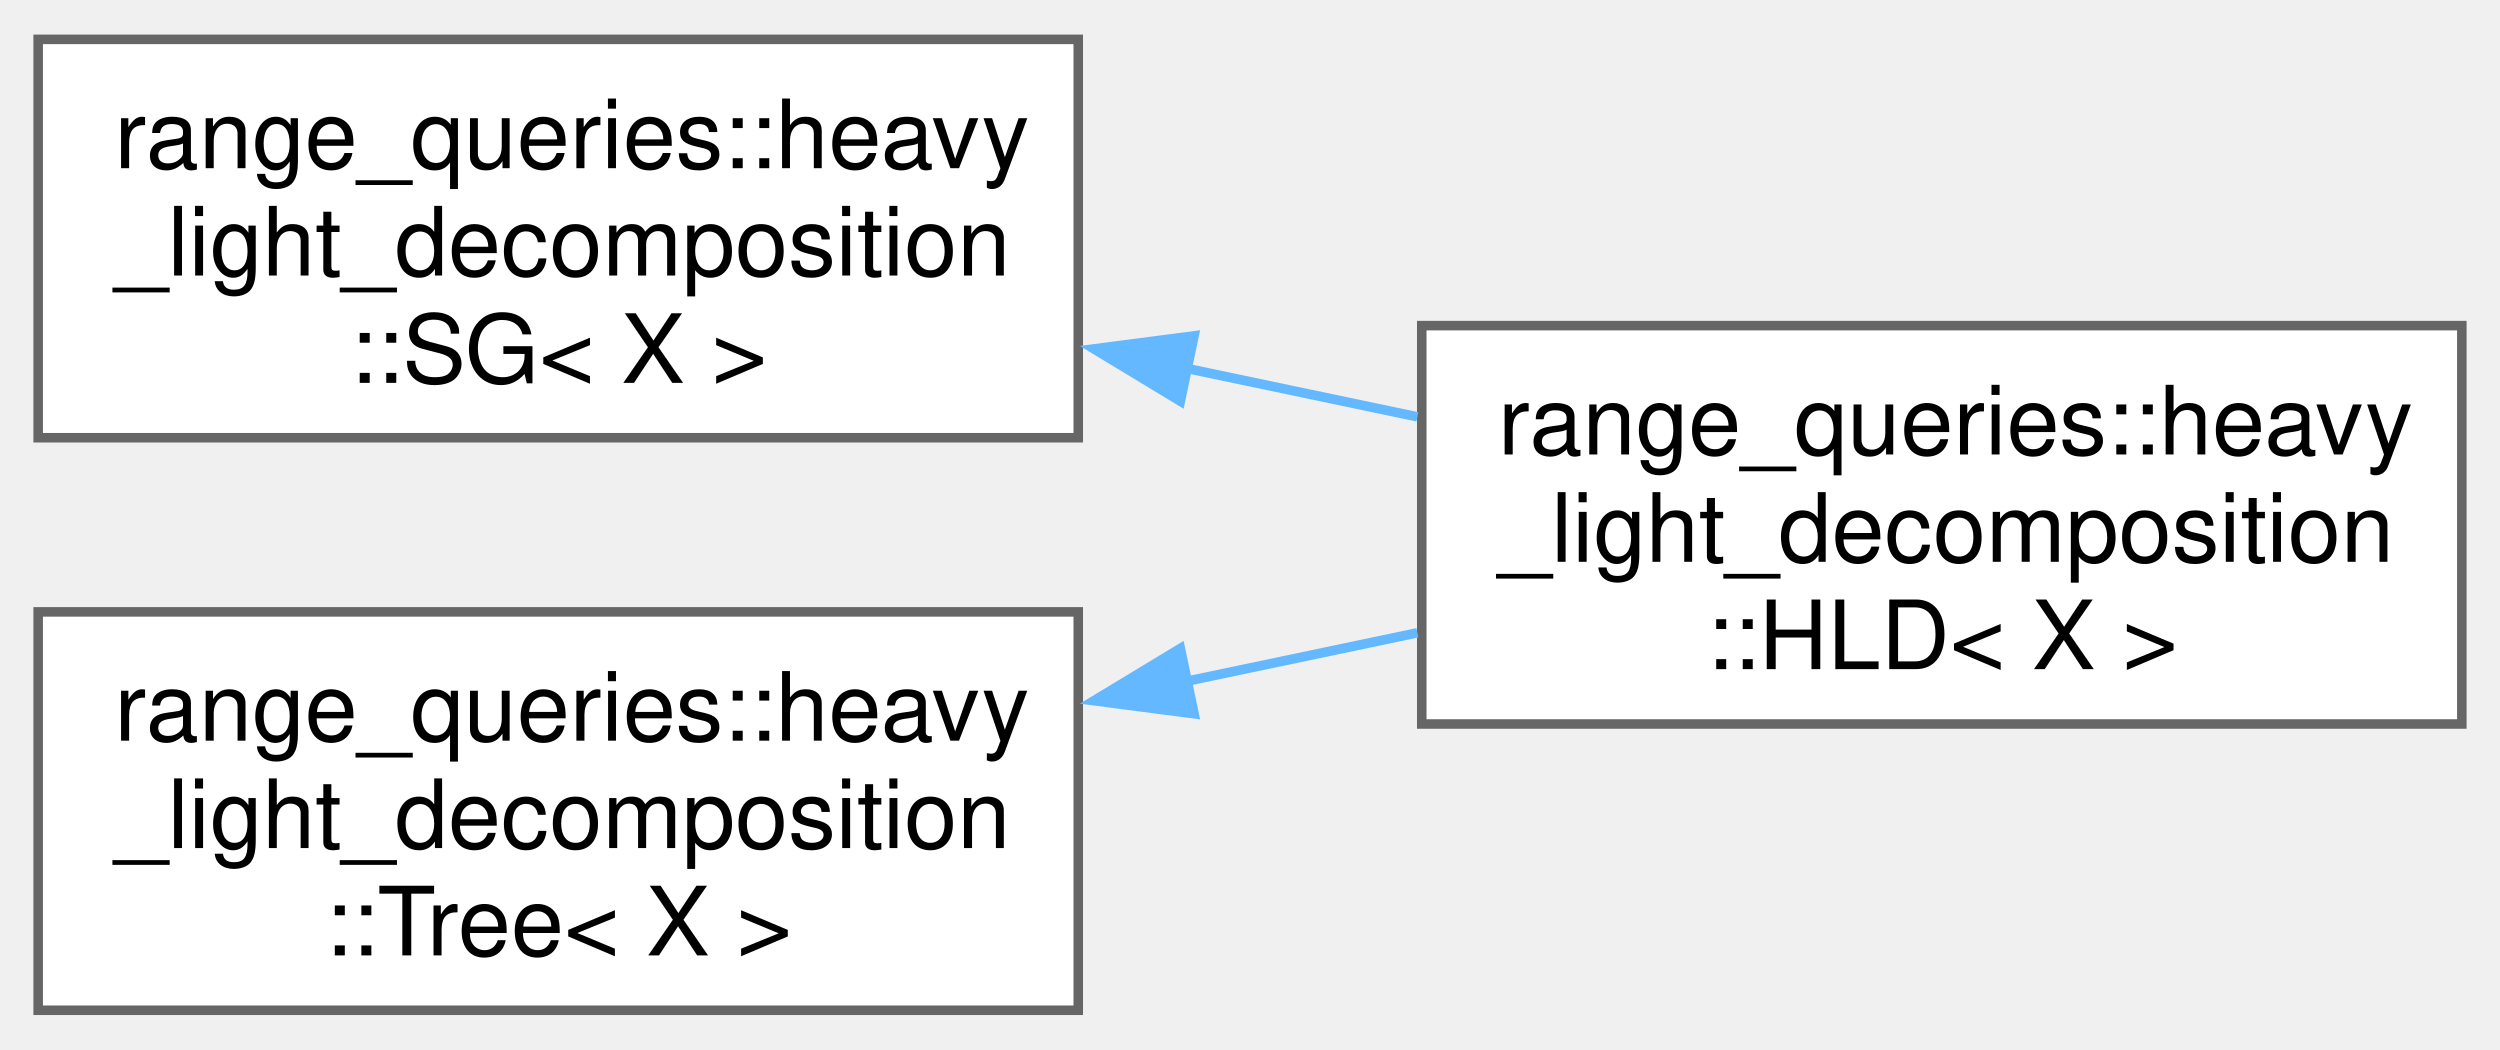
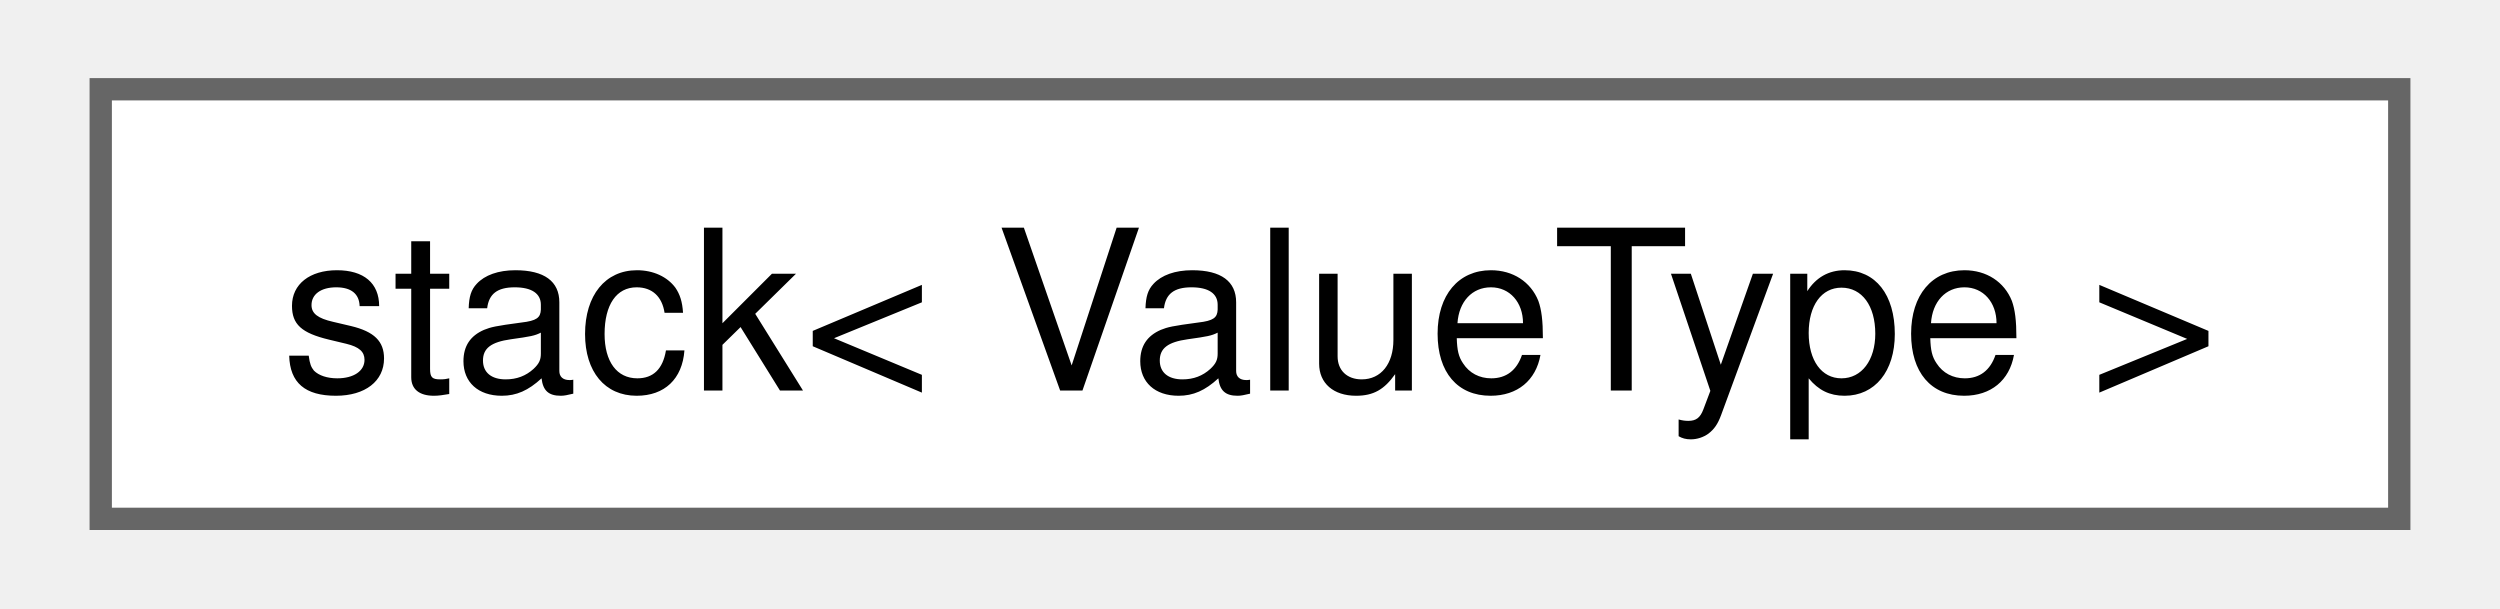
- <svg xmlns="http://www.w3.org/2000/svg" xmlns:xlink="http://www.w3.org/1999/xlink" width="262pt" height="110pt" viewBox="0.00 0.00 262.00 109.75">
-   <g id="graph0" class="graph" transform="scale(1 1) rotate(0) translate(4 105.75)">
+ <svg xmlns="http://www.w3.org/2000/svg" xmlns:xlink="http://www.w3.org/1999/xlink" width="111pt" height="27pt" viewBox="0.00 0.00 111.00 27.25">
+   <g id="graph0" class="graph" transform="scale(1 1) rotate(0) translate(4 23.25)">
    <g id="Node000000" class="node">
      <g id="a_Node000000">
-         <a xlink:href="d9/d35/classrange__queries_1_1heavy__light__decomposition_1_1_s_g.html" target="_top" xlink:title="Segment Tree, to store heavy chains.">
-           <polygon fill="white" stroke="#666666" points="109,-101.75 0,-101.75 0,-60 109,-60 109,-101.75" />
-           <text text-anchor="start" x="8" y="-88.25" font-family="Helvetica,sans-Serif" font-size="10.00">range_queries::heavy</text>
-           <text text-anchor="start" x="8" y="-77" font-family="Helvetica,sans-Serif" font-size="10.00">_light_decomposition</text>
-           <text text-anchor="middle" x="54.5" y="-65.75" font-family="Helvetica,sans-Serif" font-size="10.00">::SG&lt; X &gt;</text>
-         </a>
-       </g>
-     </g>
-     <g id="Node000001" class="node">
-       <g id="a_Node000001">
-         <a xlink:href="d2/d8a/classrange__queries_1_1heavy__light__decomposition_1_1_h_l_d.html" target="_top" xlink:title="The Heavy-Light Decomposition class.">
-           <polygon fill="white" stroke="#666666" points="254,-71.75 145,-71.75 145,-30 254,-30 254,-71.75" />
-           <text text-anchor="start" x="153" y="-58.25" font-family="Helvetica,sans-Serif" font-size="10.00">range_queries::heavy</text>
-           <text text-anchor="start" x="153" y="-47" font-family="Helvetica,sans-Serif" font-size="10.00">_light_decomposition</text>
-           <text text-anchor="middle" x="199.5" y="-35.75" font-family="Helvetica,sans-Serif" font-size="10.00">::HLD&lt; X &gt;</text>
-         </a>
-       </g>
-     </g>
-     <g id="edge2_Node000000_Node000001" class="edge">
-       <g id="a_edge2_Node000000_Node000001">
-         <a xlink:title=" ">
-           <path fill="none" stroke="#63b8ff" d="M120.16,-67.31C128.31,-65.6 136.58,-63.86 144.54,-62.19" />
-           <polygon fill="#63b8ff" stroke="#63b8ff" points="119.7,-63.83 110.64,-69.31 121.14,-70.68 119.7,-63.83" />
-         </a>
-       </g>
-     </g>
-     <g id="Node000002" class="node">
-       <g id="a_Node000002">
-         <a xlink:href="d1/d51/classrange__queries_1_1heavy__light__decomposition_1_1_tree.html" target="_top" xlink:title="A Basic Tree, which supports binary lifting.">
-           <polygon fill="white" stroke="#666666" points="109,-41.75 0,-41.75 0,0 109,0 109,-41.75" />
-           <text text-anchor="start" x="8" y="-28.25" font-family="Helvetica,sans-Serif" font-size="10.00">range_queries::heavy</text>
-           <text text-anchor="start" x="8" y="-17" font-family="Helvetica,sans-Serif" font-size="10.00">_light_decomposition</text>
-           <text text-anchor="middle" x="54.5" y="-5.75" font-family="Helvetica,sans-Serif" font-size="10.00">::Tree&lt; X &gt;</text>
-         </a>
-       </g>
-     </g>
-     <g id="edge3_Node000002_Node000001" class="edge">
-       <g id="a_edge3_Node000002_Node000001">
-         <a xlink:title=" ">
-           <path fill="none" stroke="#63b8ff" d="M120.16,-34.44C128.31,-36.15 136.58,-37.89 144.54,-39.56" />
-           <polygon fill="#63b8ff" stroke="#63b8ff" points="121.14,-31.07 110.64,-32.44 119.7,-37.92 121.14,-31.07" />
+         <a xlink:href="classstack.html" target="_top" xlink:title="for std::invalid_argument">
+           <polygon fill="white" stroke="#666666" points="103,-19.25 0,-19.25 0,0 103,0 103,-19.25" />
+           <text text-anchor="middle" x="51.5" y="-5.75" font-family="Helvetica,sans-Serif" font-size="10.00">stack&lt; ValueType &gt;</text>
        </a>
      </g>
    </g>
  </g>
</svg>
